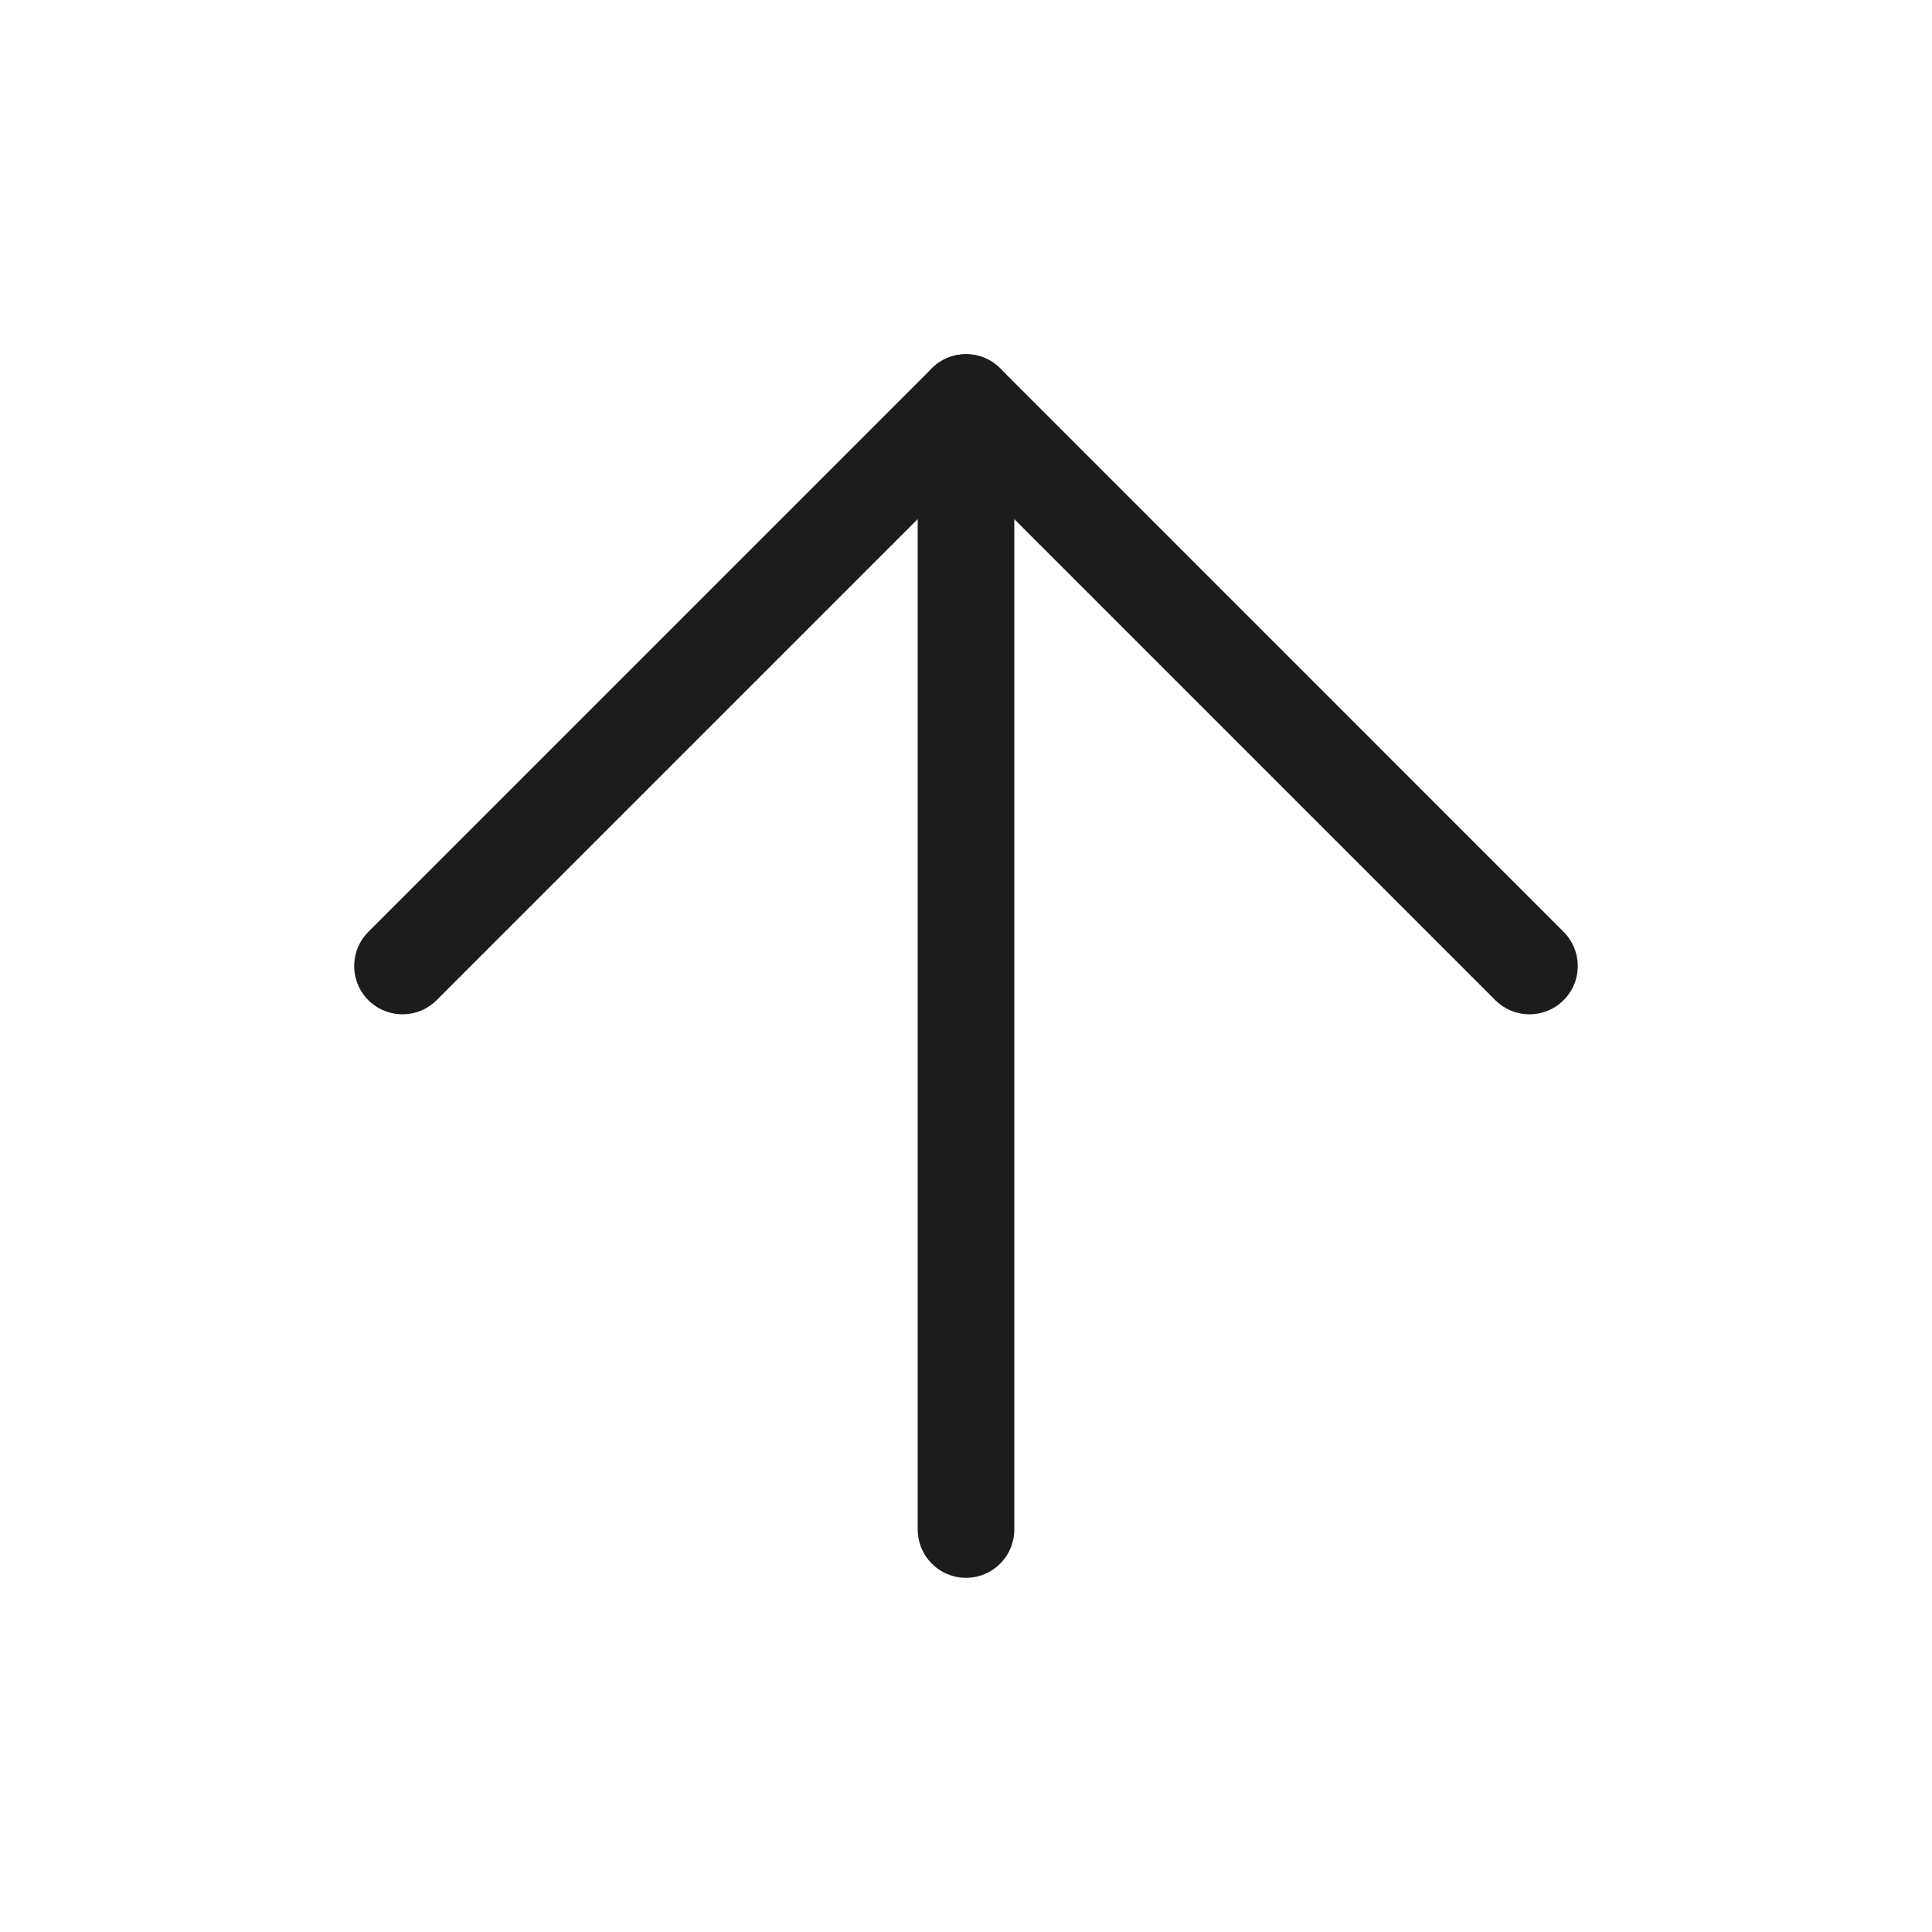
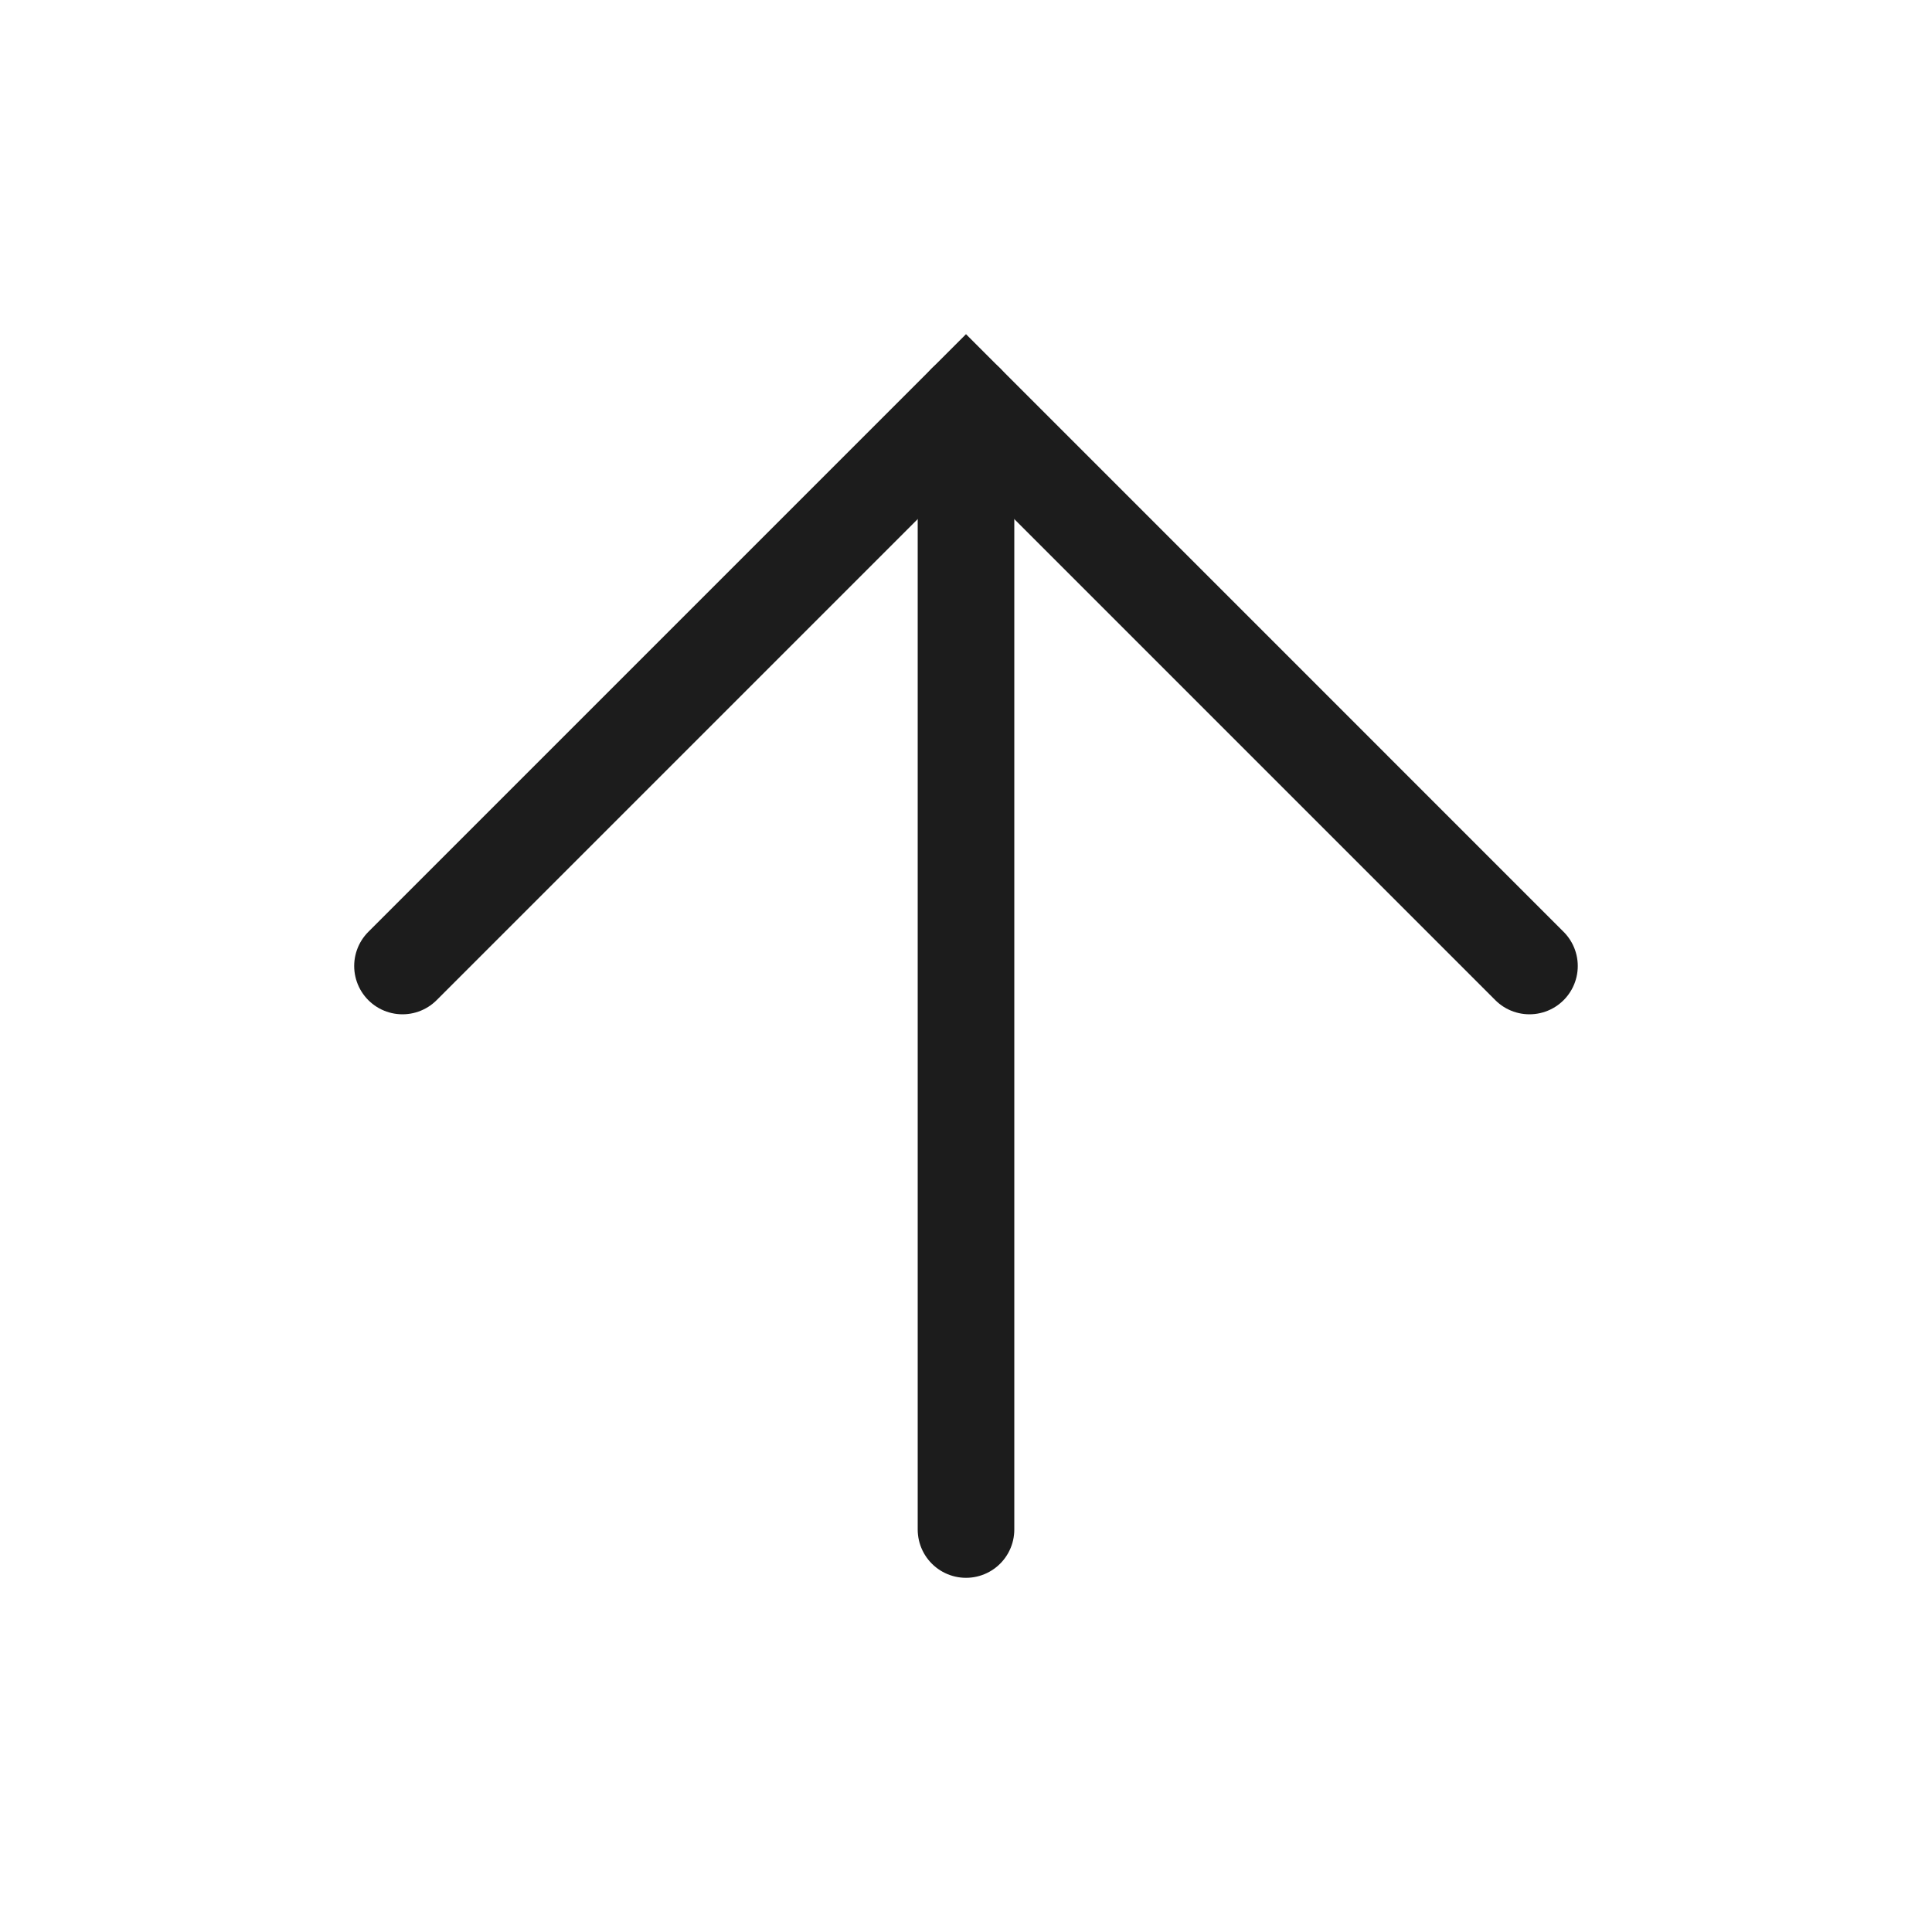
<svg xmlns="http://www.w3.org/2000/svg" width="40" height="40" viewBox="0 0 40 40" fill="none">
-   <path d="M20 31.667V8.333" stroke="#1C1C1C" stroke-width="2" stroke-linecap="round" stroke-linejoin="round" />
-   <path d="M8.333 20L20 8.333L31.666 20" stroke="#1C1C1C" stroke-width="2" stroke-linecap="round" stroke-linejoin="round" />
+   <path d="M20 31.667V8.333" stroke="#1C1C1C" stroke-width="2" stroke-linecap="round" strokeLinecap="round" />
+   <path d="M8.333 20L20 8.333L31.666 20" stroke="#1C1C1C" stroke-width="2" stroke-linecap="round" strokeLinecap="round" />
</svg>
